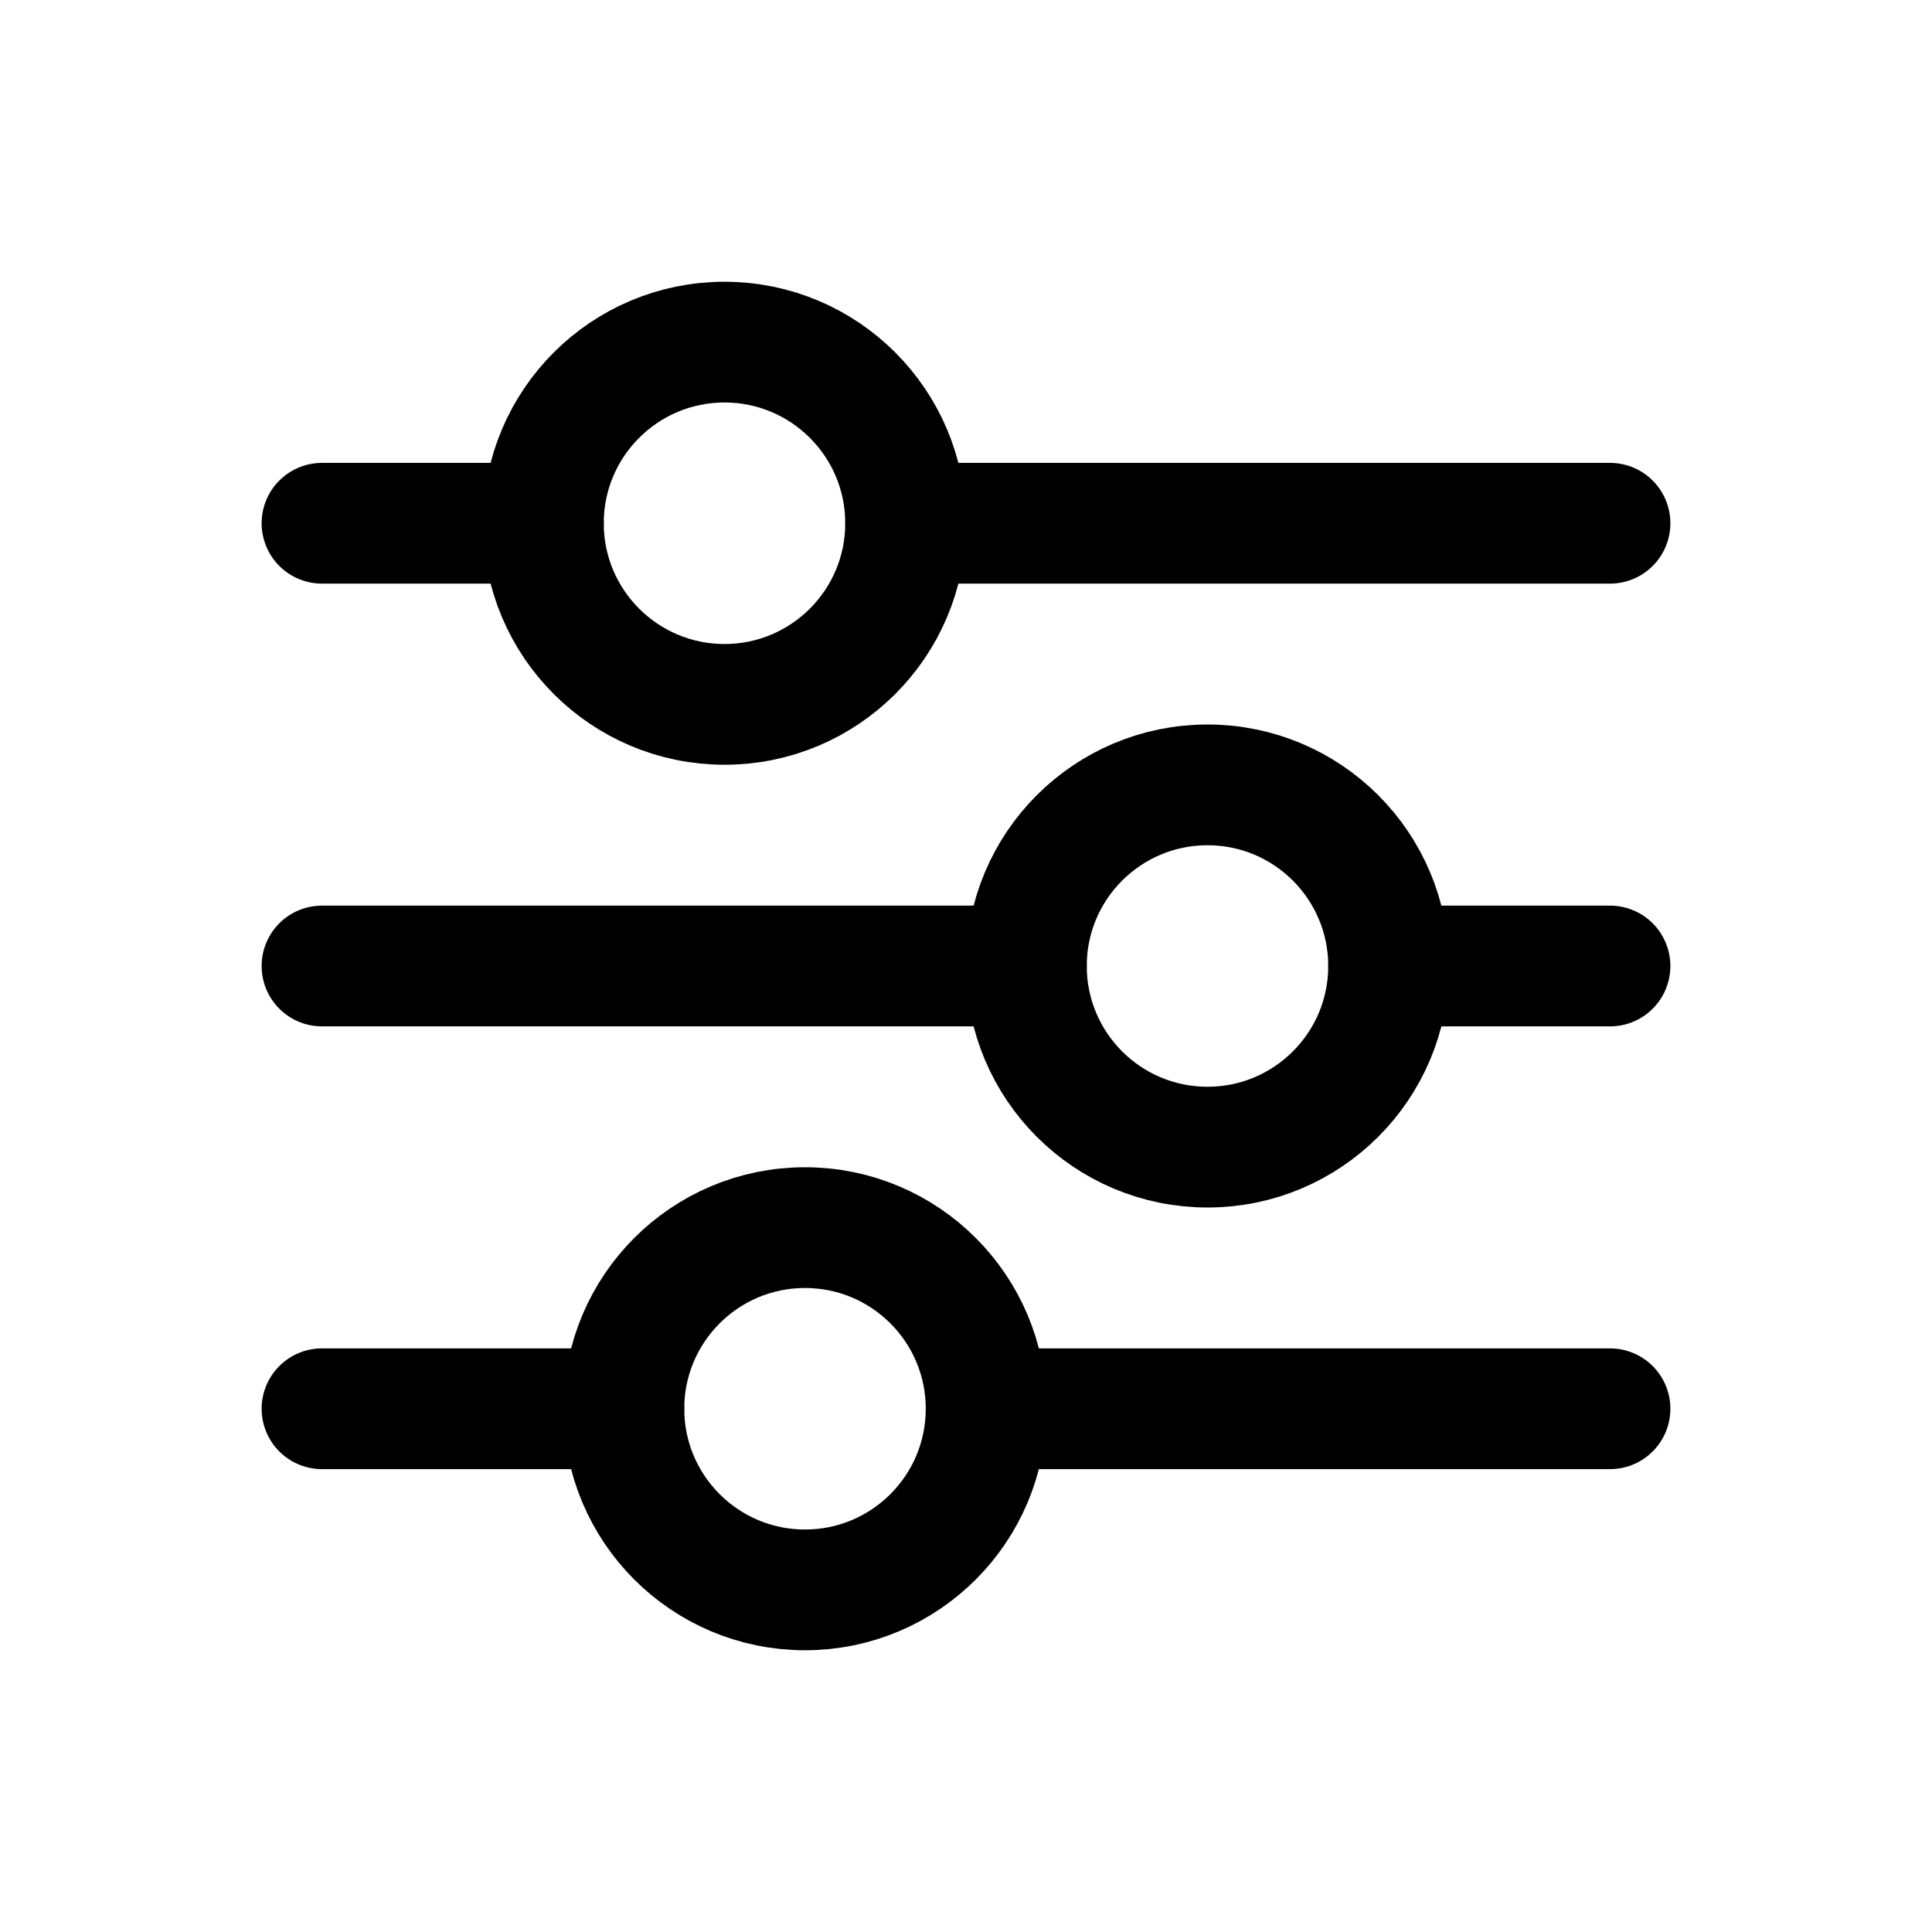
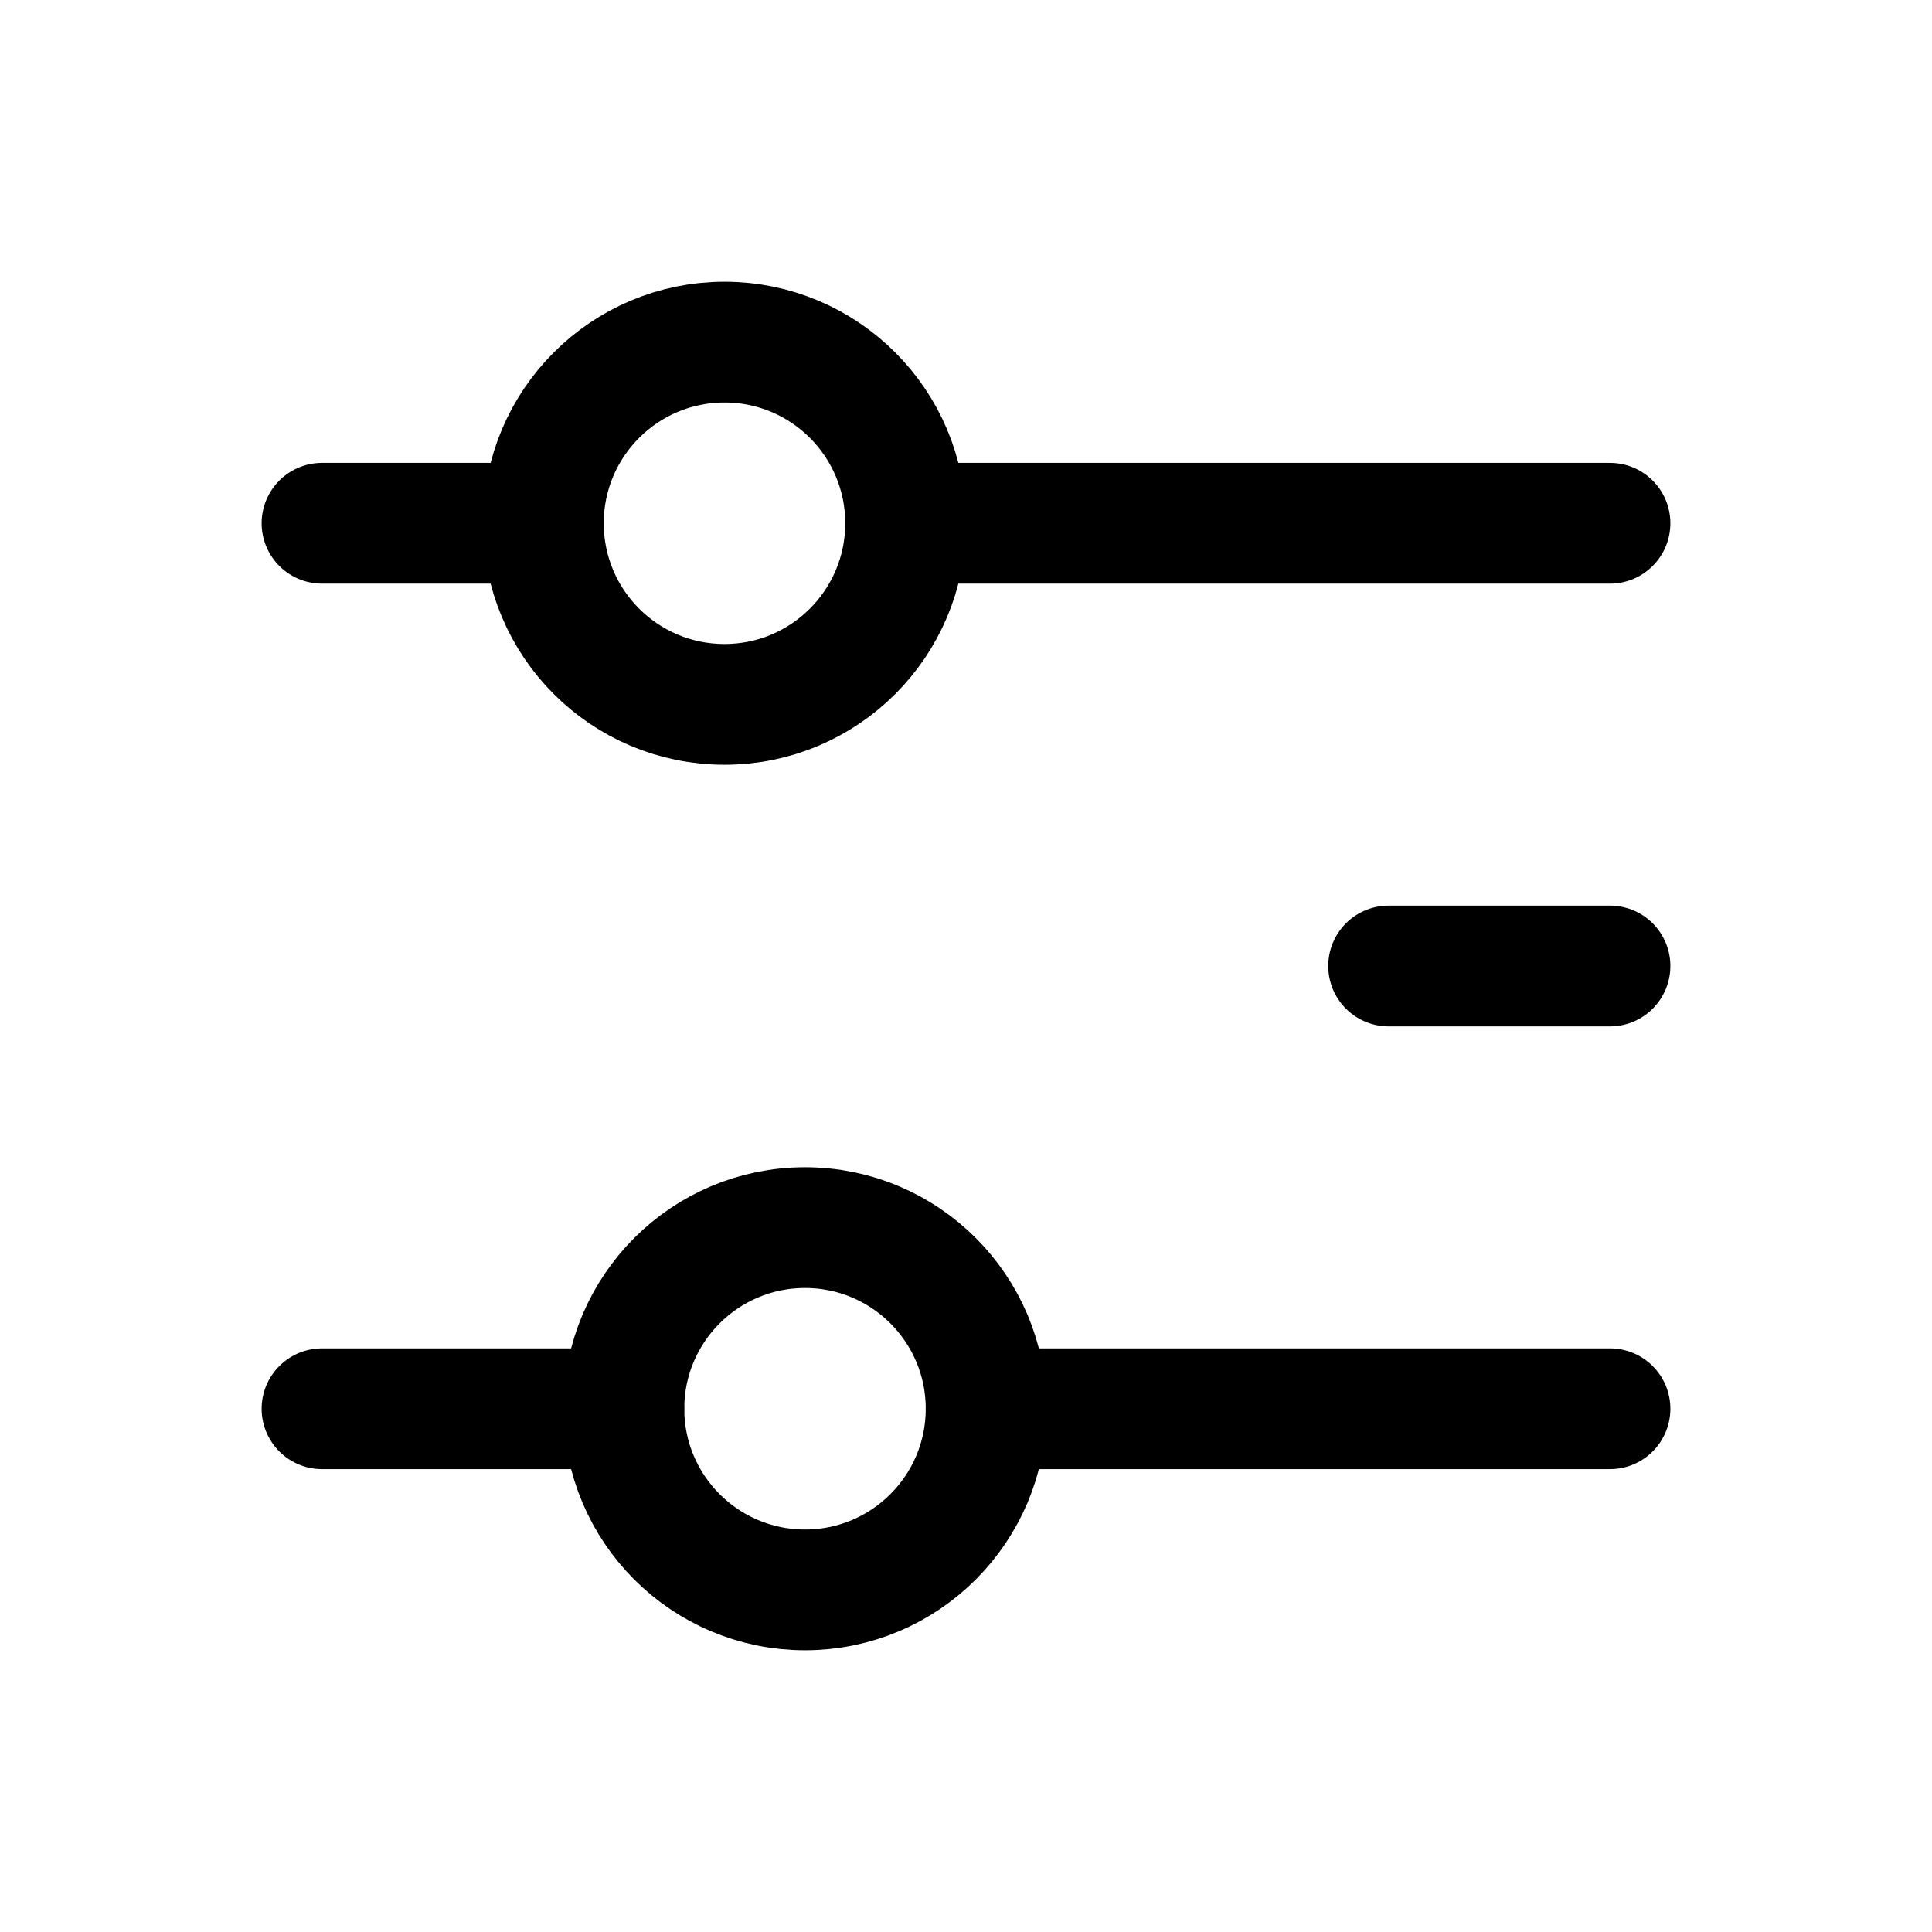
<svg xmlns="http://www.w3.org/2000/svg" width="24" height="24" viewBox="0 0 24 24">
  <g fill="none" stroke="black" stroke-width="1.5" stroke-linecap="round" stroke-linejoin="round">
-     <path d="M4 6.5H6.75M11.25 6.5H20" />
+     <path d="M4 6.5H6.75M11.25 6.5H20M17.25 12H20M4 17.5H7.75M12.25 17.5H20" />
    <circle cx="9" cy="6.5" r="2.25" />
-     <path d="M4 12H12.75M17.25 12H20" />
-     <circle cx="15" cy="12" r="2.25" />
-     <path d="M4 17.5H7.75M12.25 17.5H20" />
    <circle cx="10" cy="17.5" r="2.25" />
  </g>
</svg>
